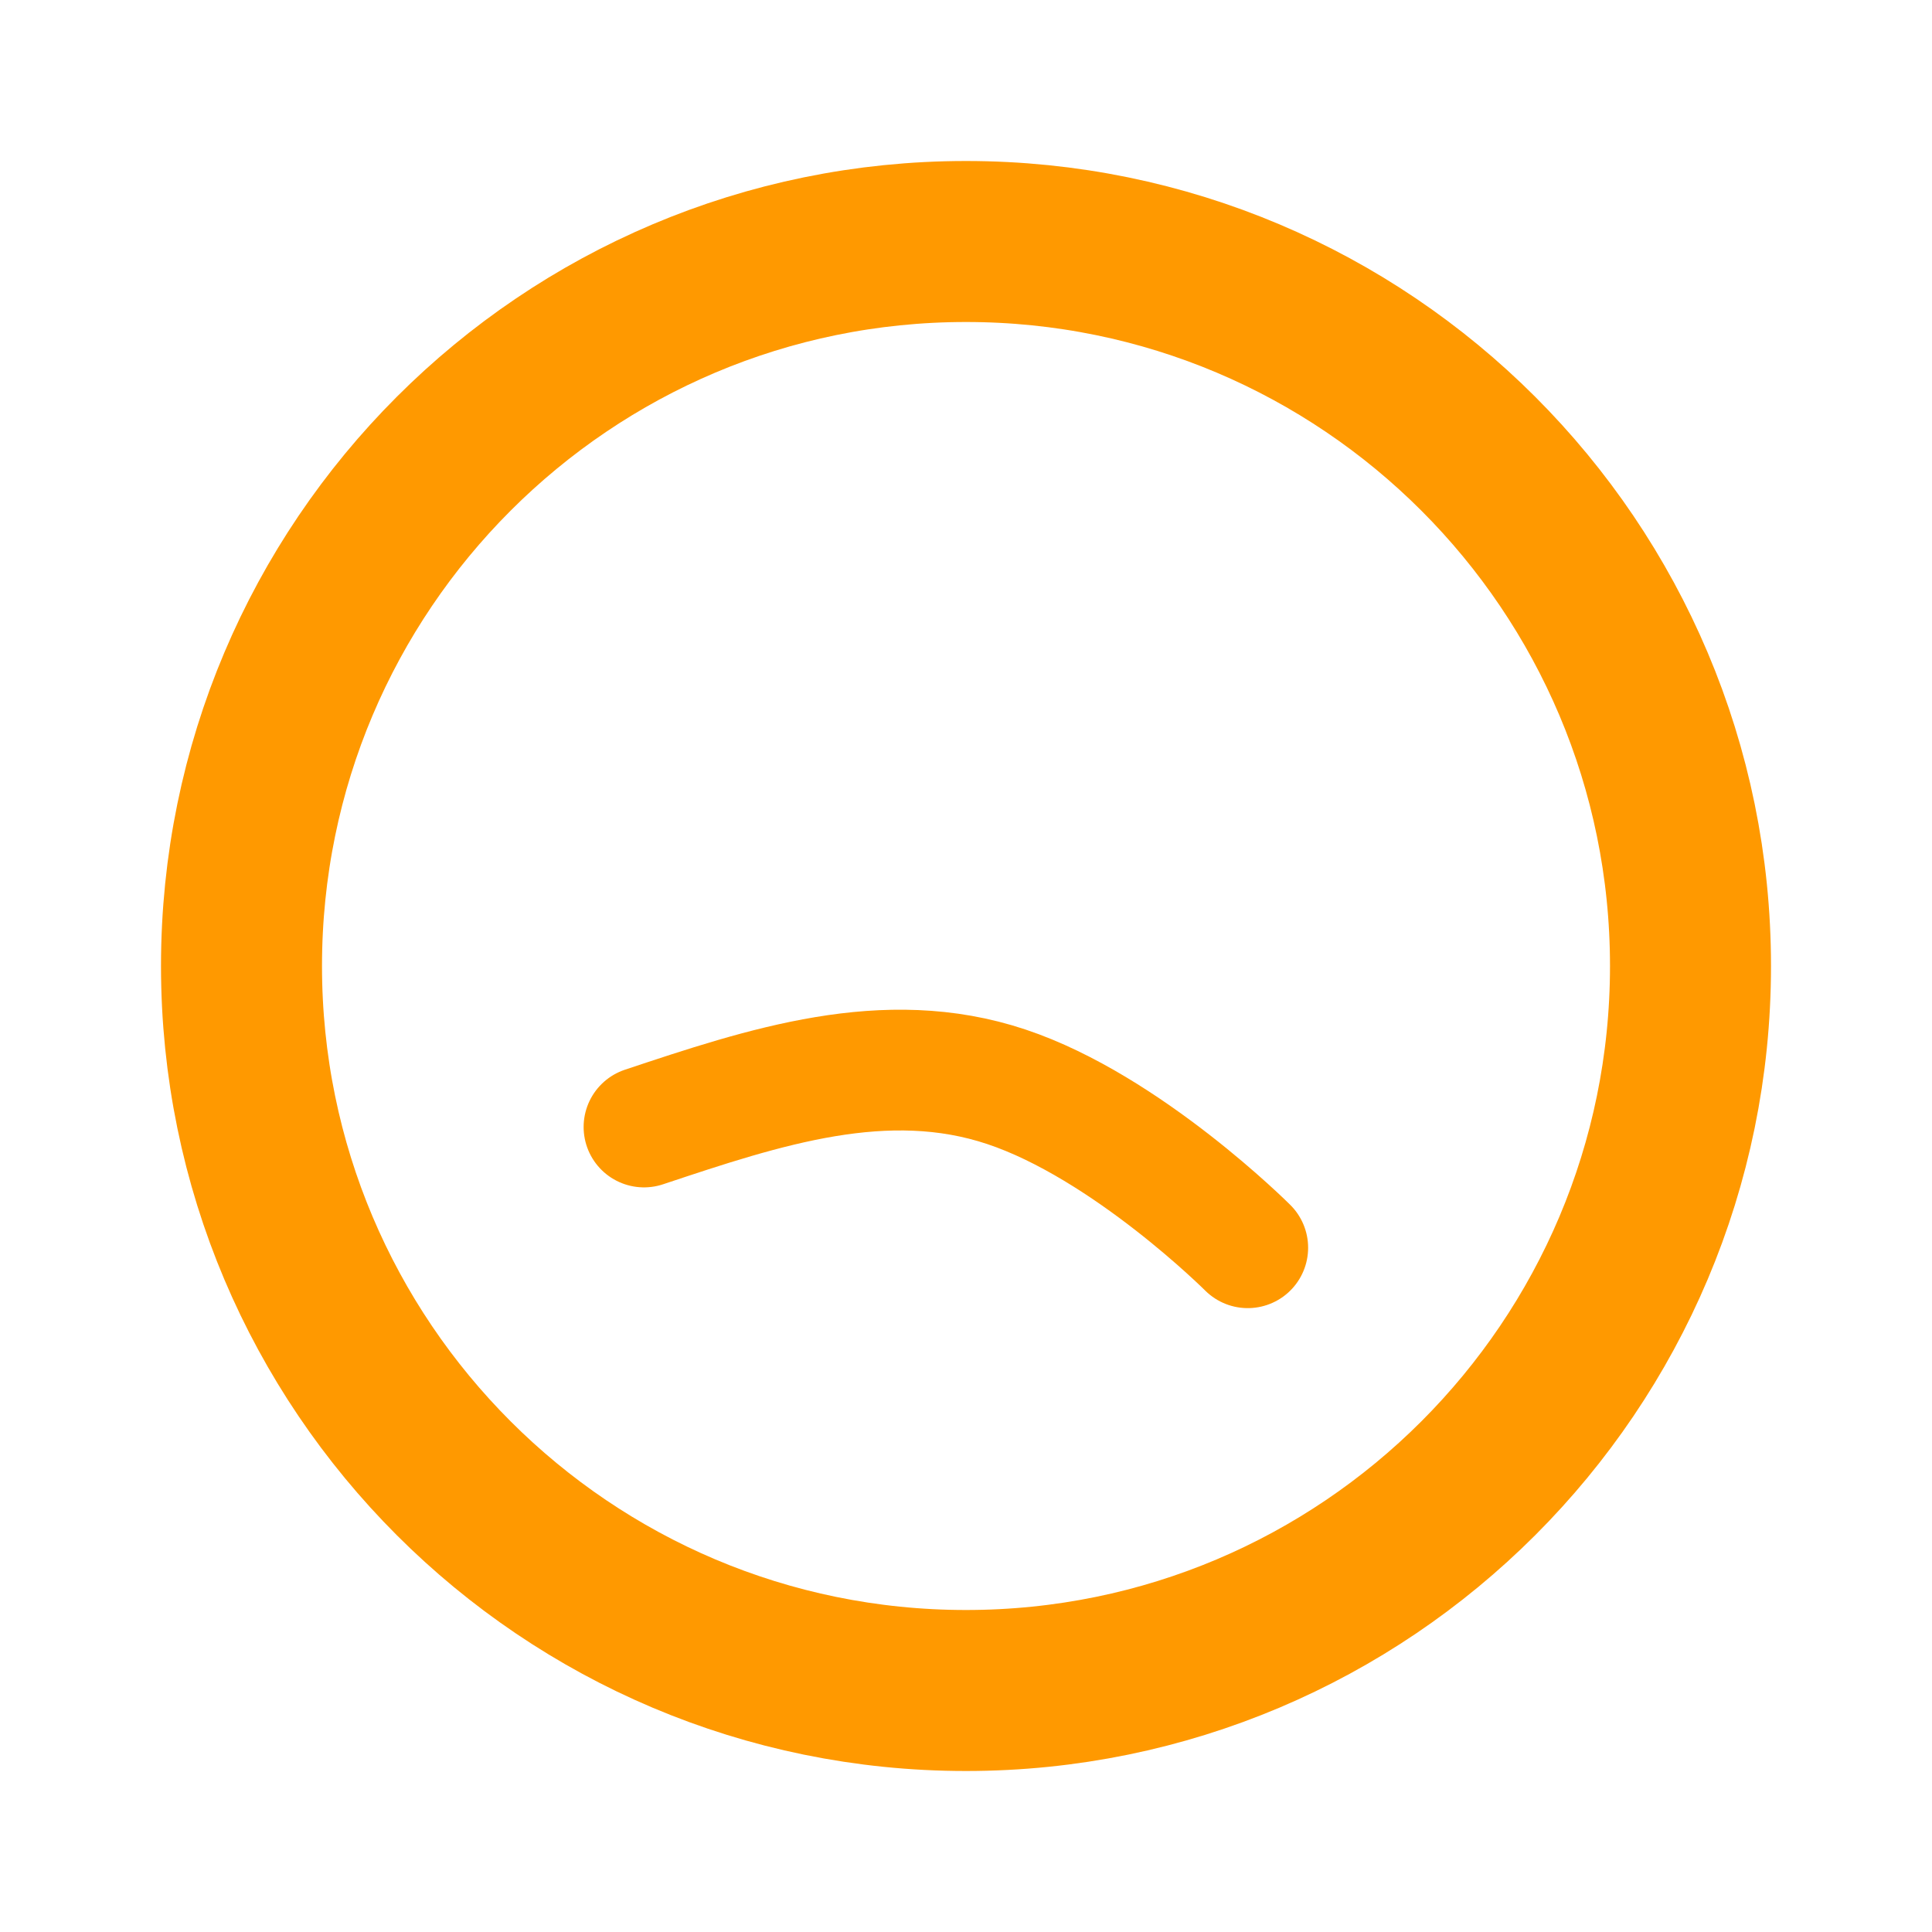
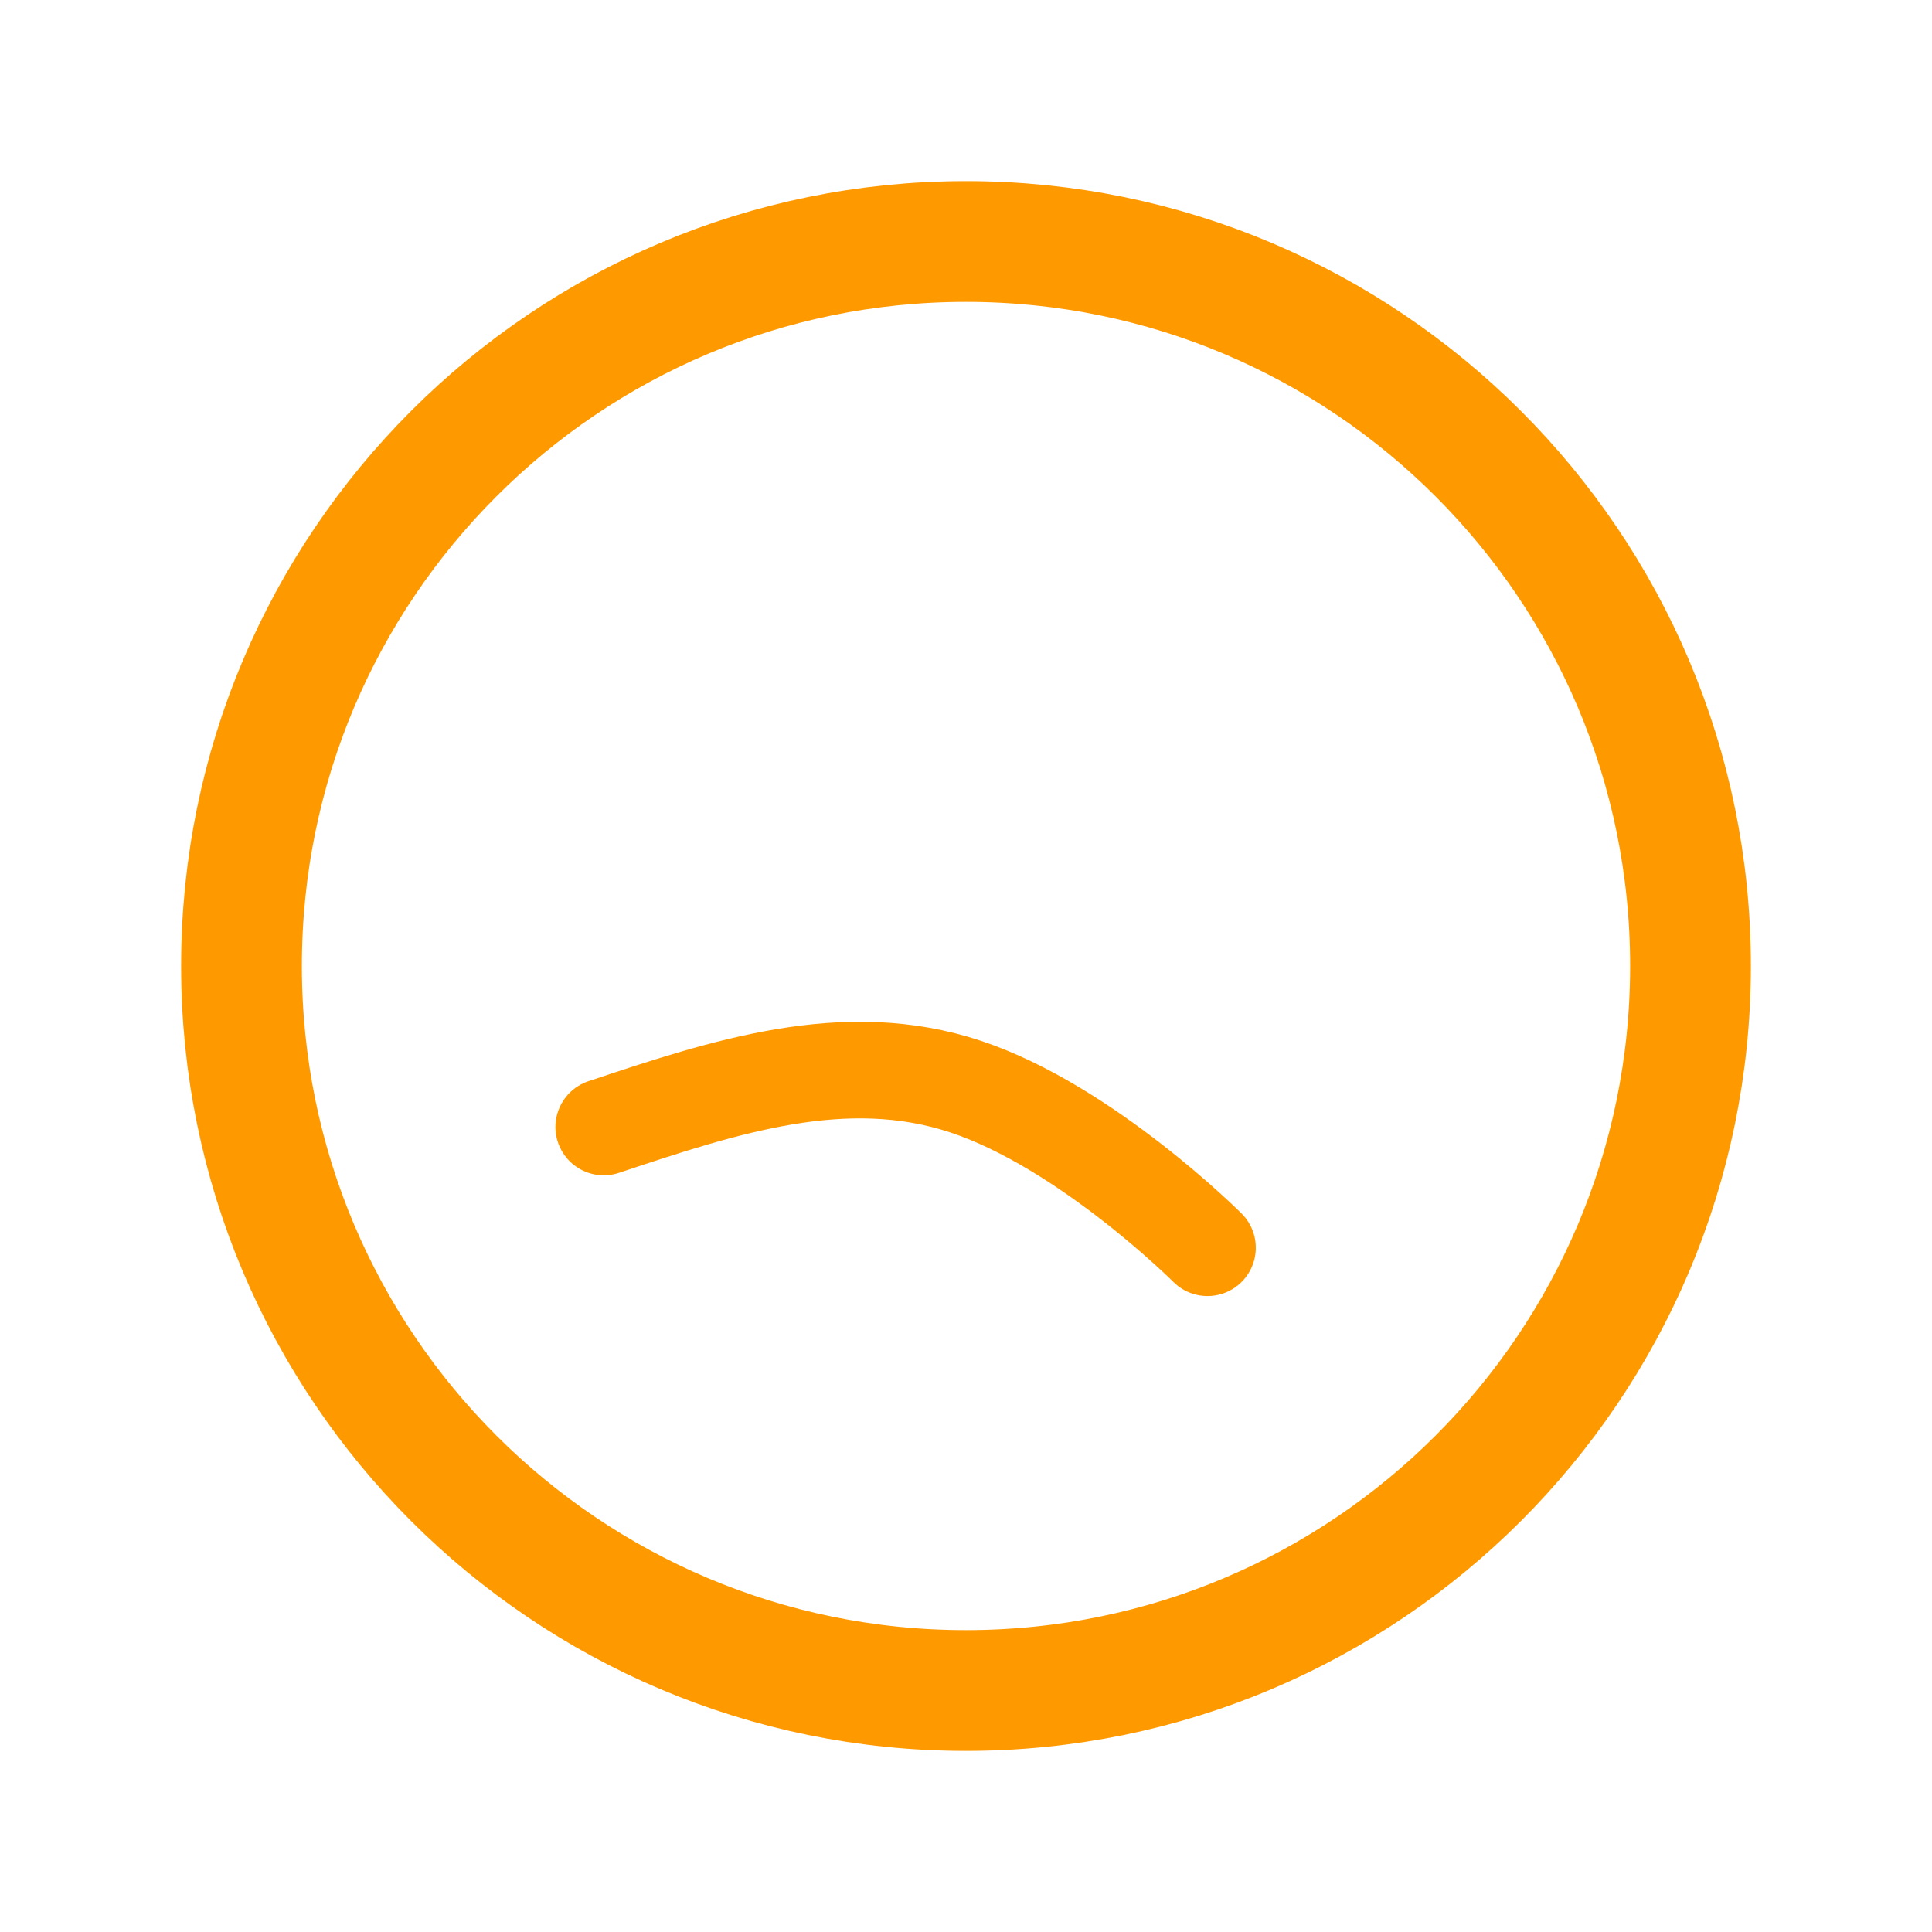
- <svg xmlns="http://www.w3.org/2000/svg" viewBox="0 0 24 24" fill="none">
-   <path d="M12 3c-4.97 0-9 4.03-9 9s4.03 9 9 9 9-4.03 9-9-4.03-9-9-9z" stroke="#FF9900" stroke-width="2" fill="none" />
-   <path d="M8 14c1.5-.5 3-1 4.5-.5 1.5.5 3 2 3 2" stroke="#FF9900" stroke-width="1.5" stroke-linecap="round" fill="none" />
+ <svg xmlns="http://www.w3.org/2000/svg" viewBox="0 0 24 24">
+   <path d="M12 3c-4.97 0-9 4.03-9 9s4.03 9 9 9 9-4.03 9-9-4.03-9-9-9z" stroke="#FF9900" stroke-width="1.5" fill="none" />
+   <path d="M7.5 14c1.5-.5 3-1 4.5-.5s3 2 3 2" stroke="#FF9900" stroke-width="1.2" stroke-linecap="round" fill="none" />
</svg>
